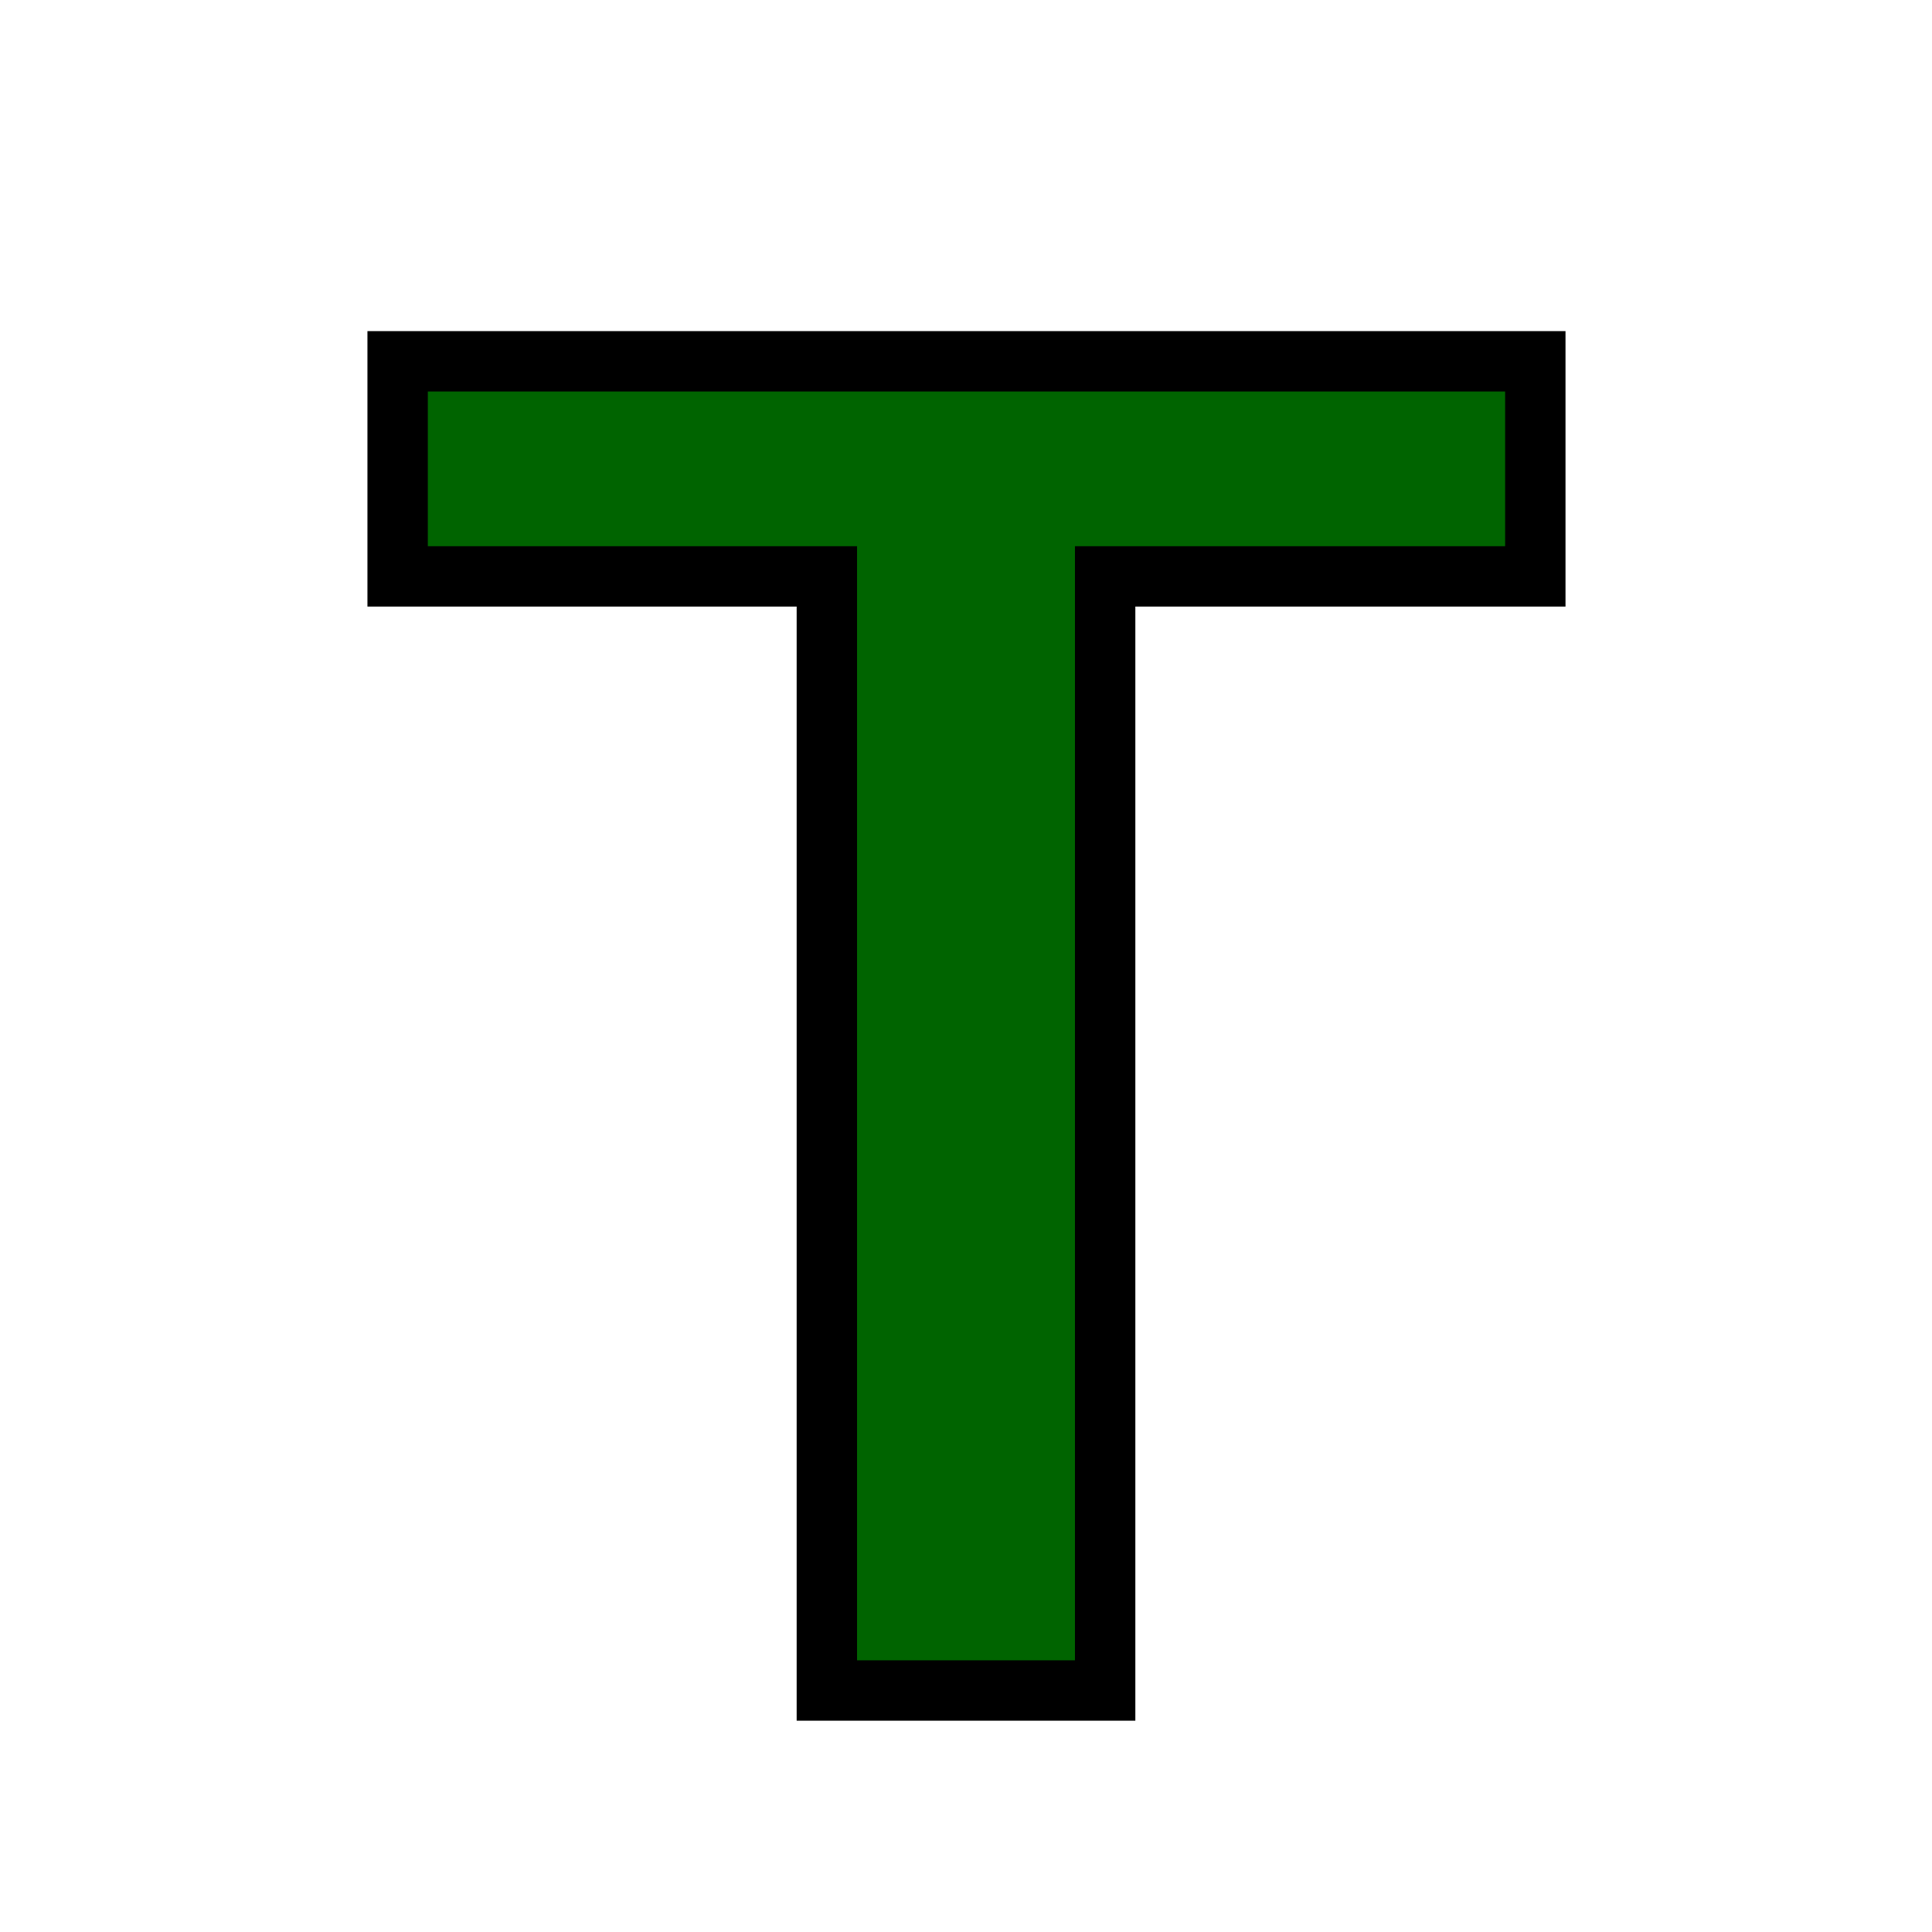
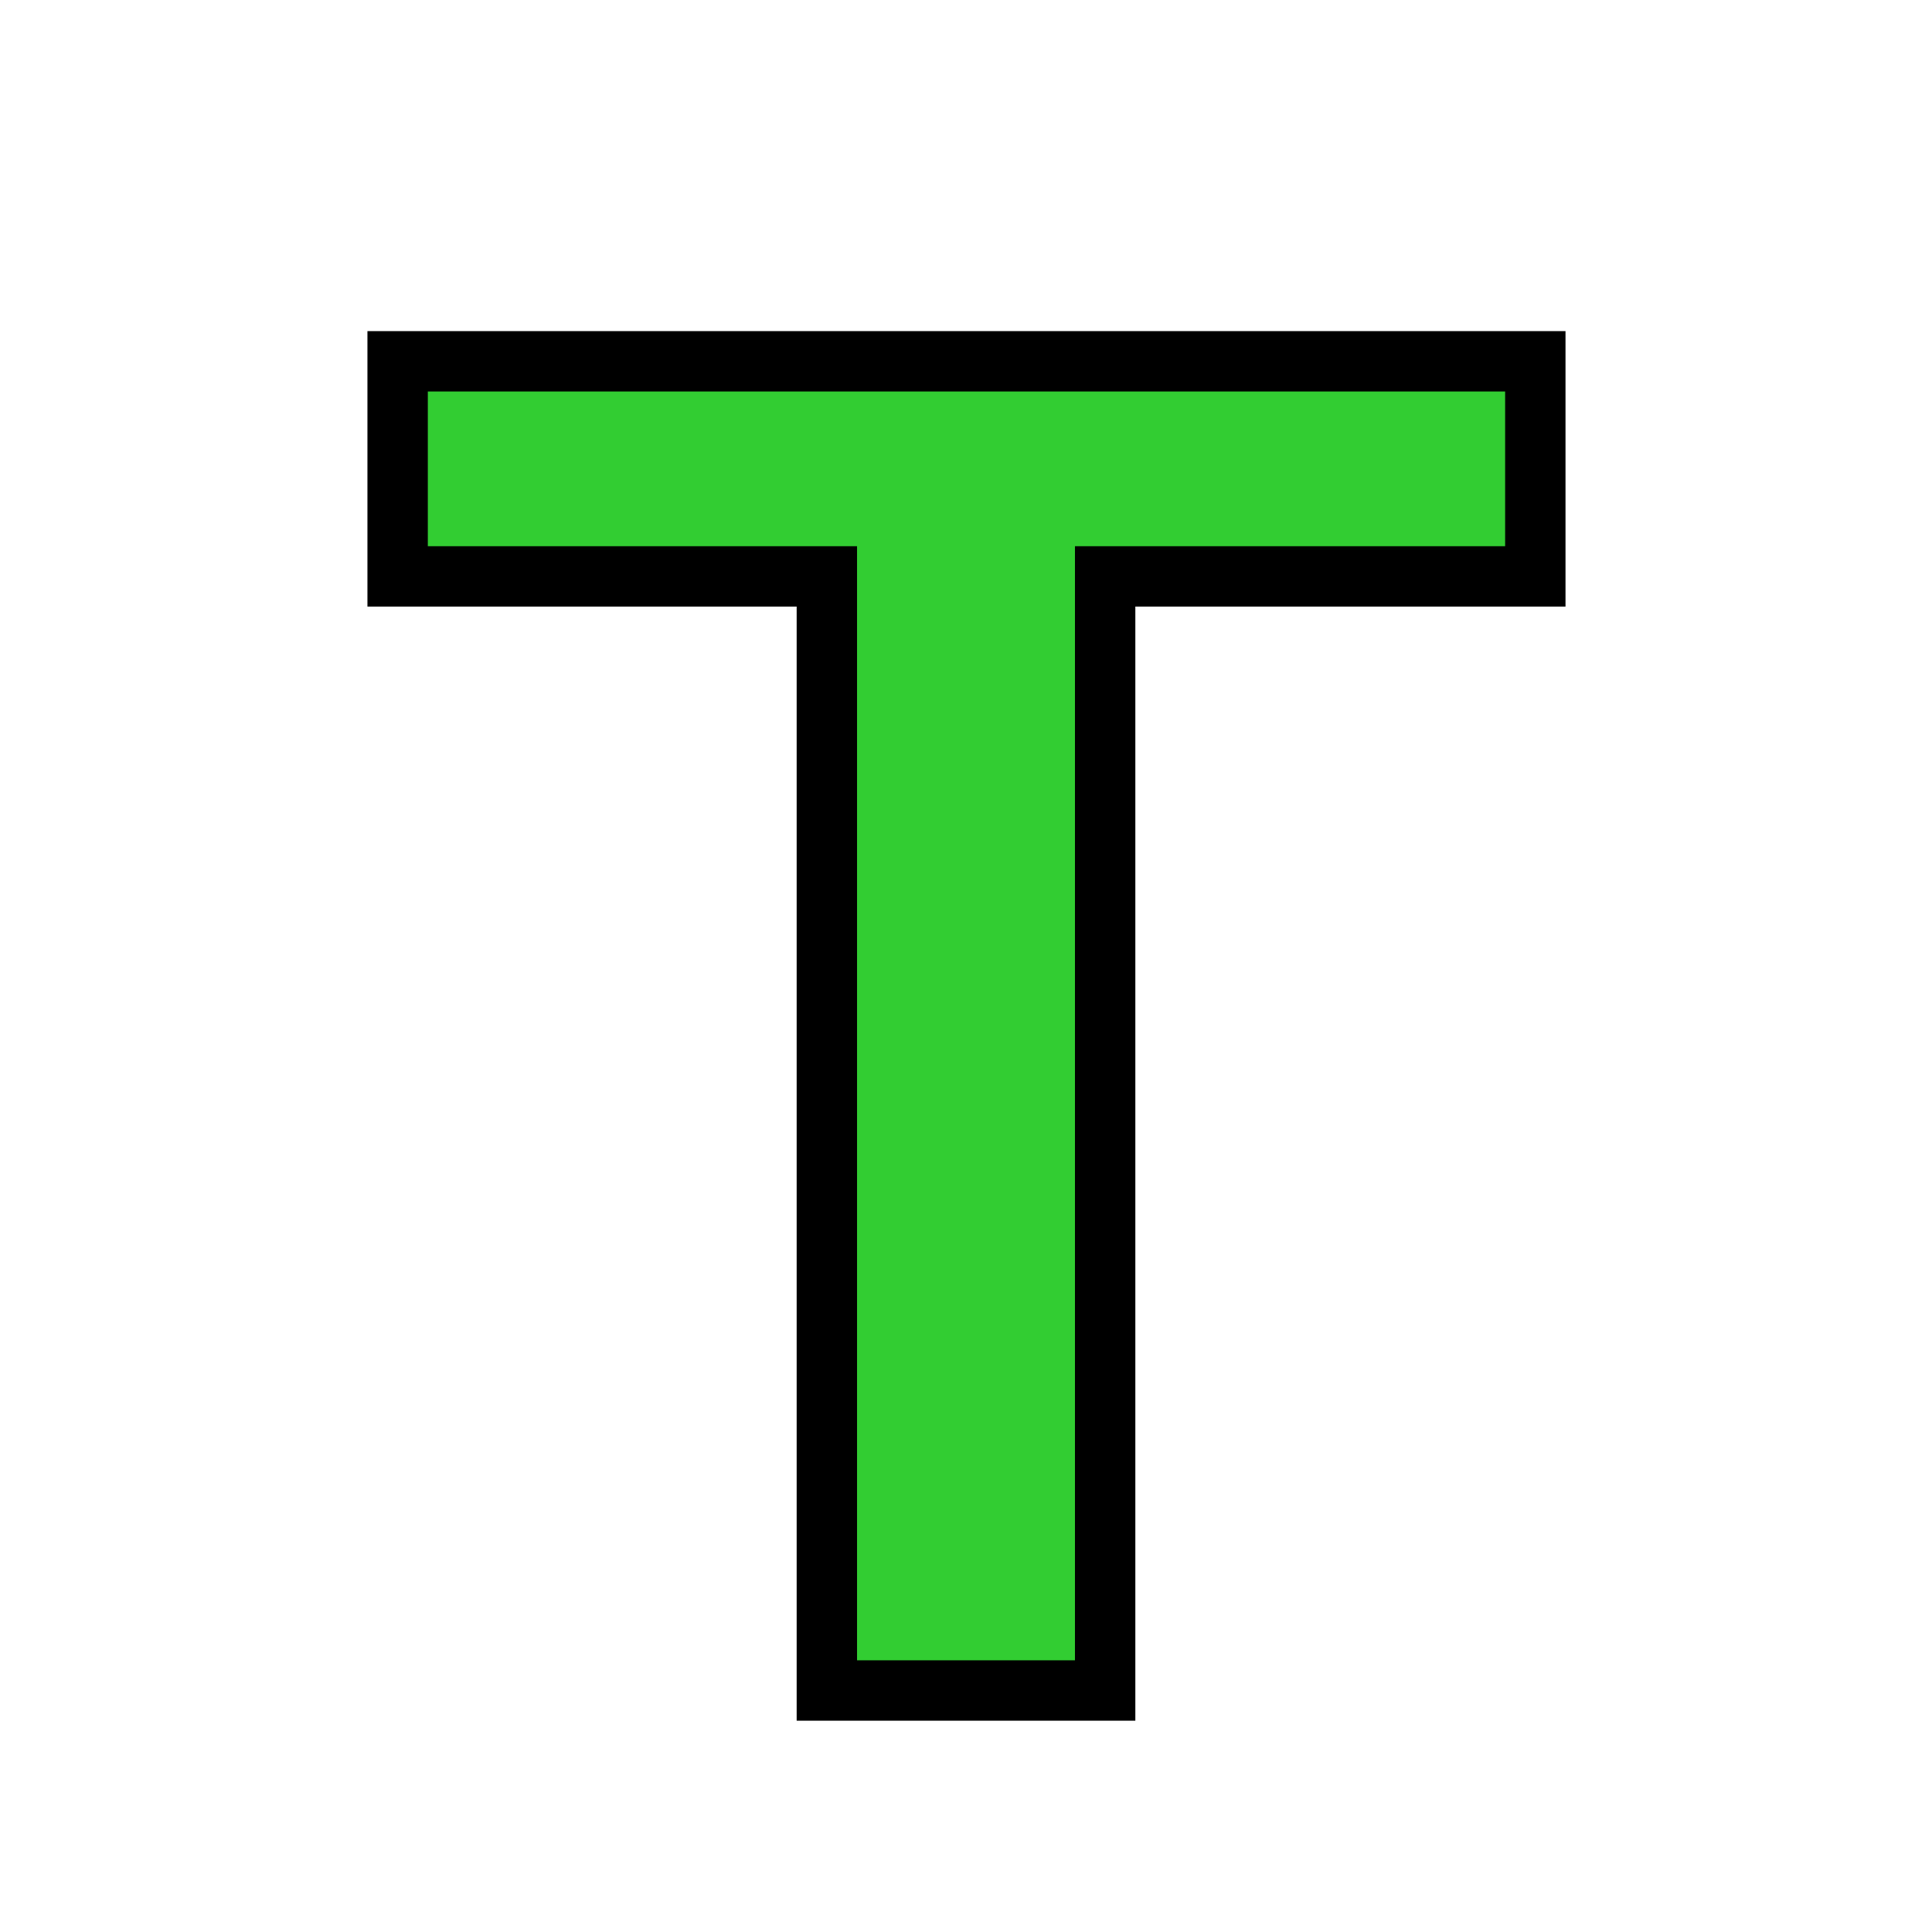
<svg xmlns="http://www.w3.org/2000/svg" width="32" height="32" viewBox="0 0 32 32">
-   <g fill="darkgreen" stroke="black">
+   <g fill="limegreen" stroke="black">
    <text x="16" y="28" font-size="32" font-family="Arial" font-weight="bold" text-anchor="middle">T</text>
  </g>
</svg>
